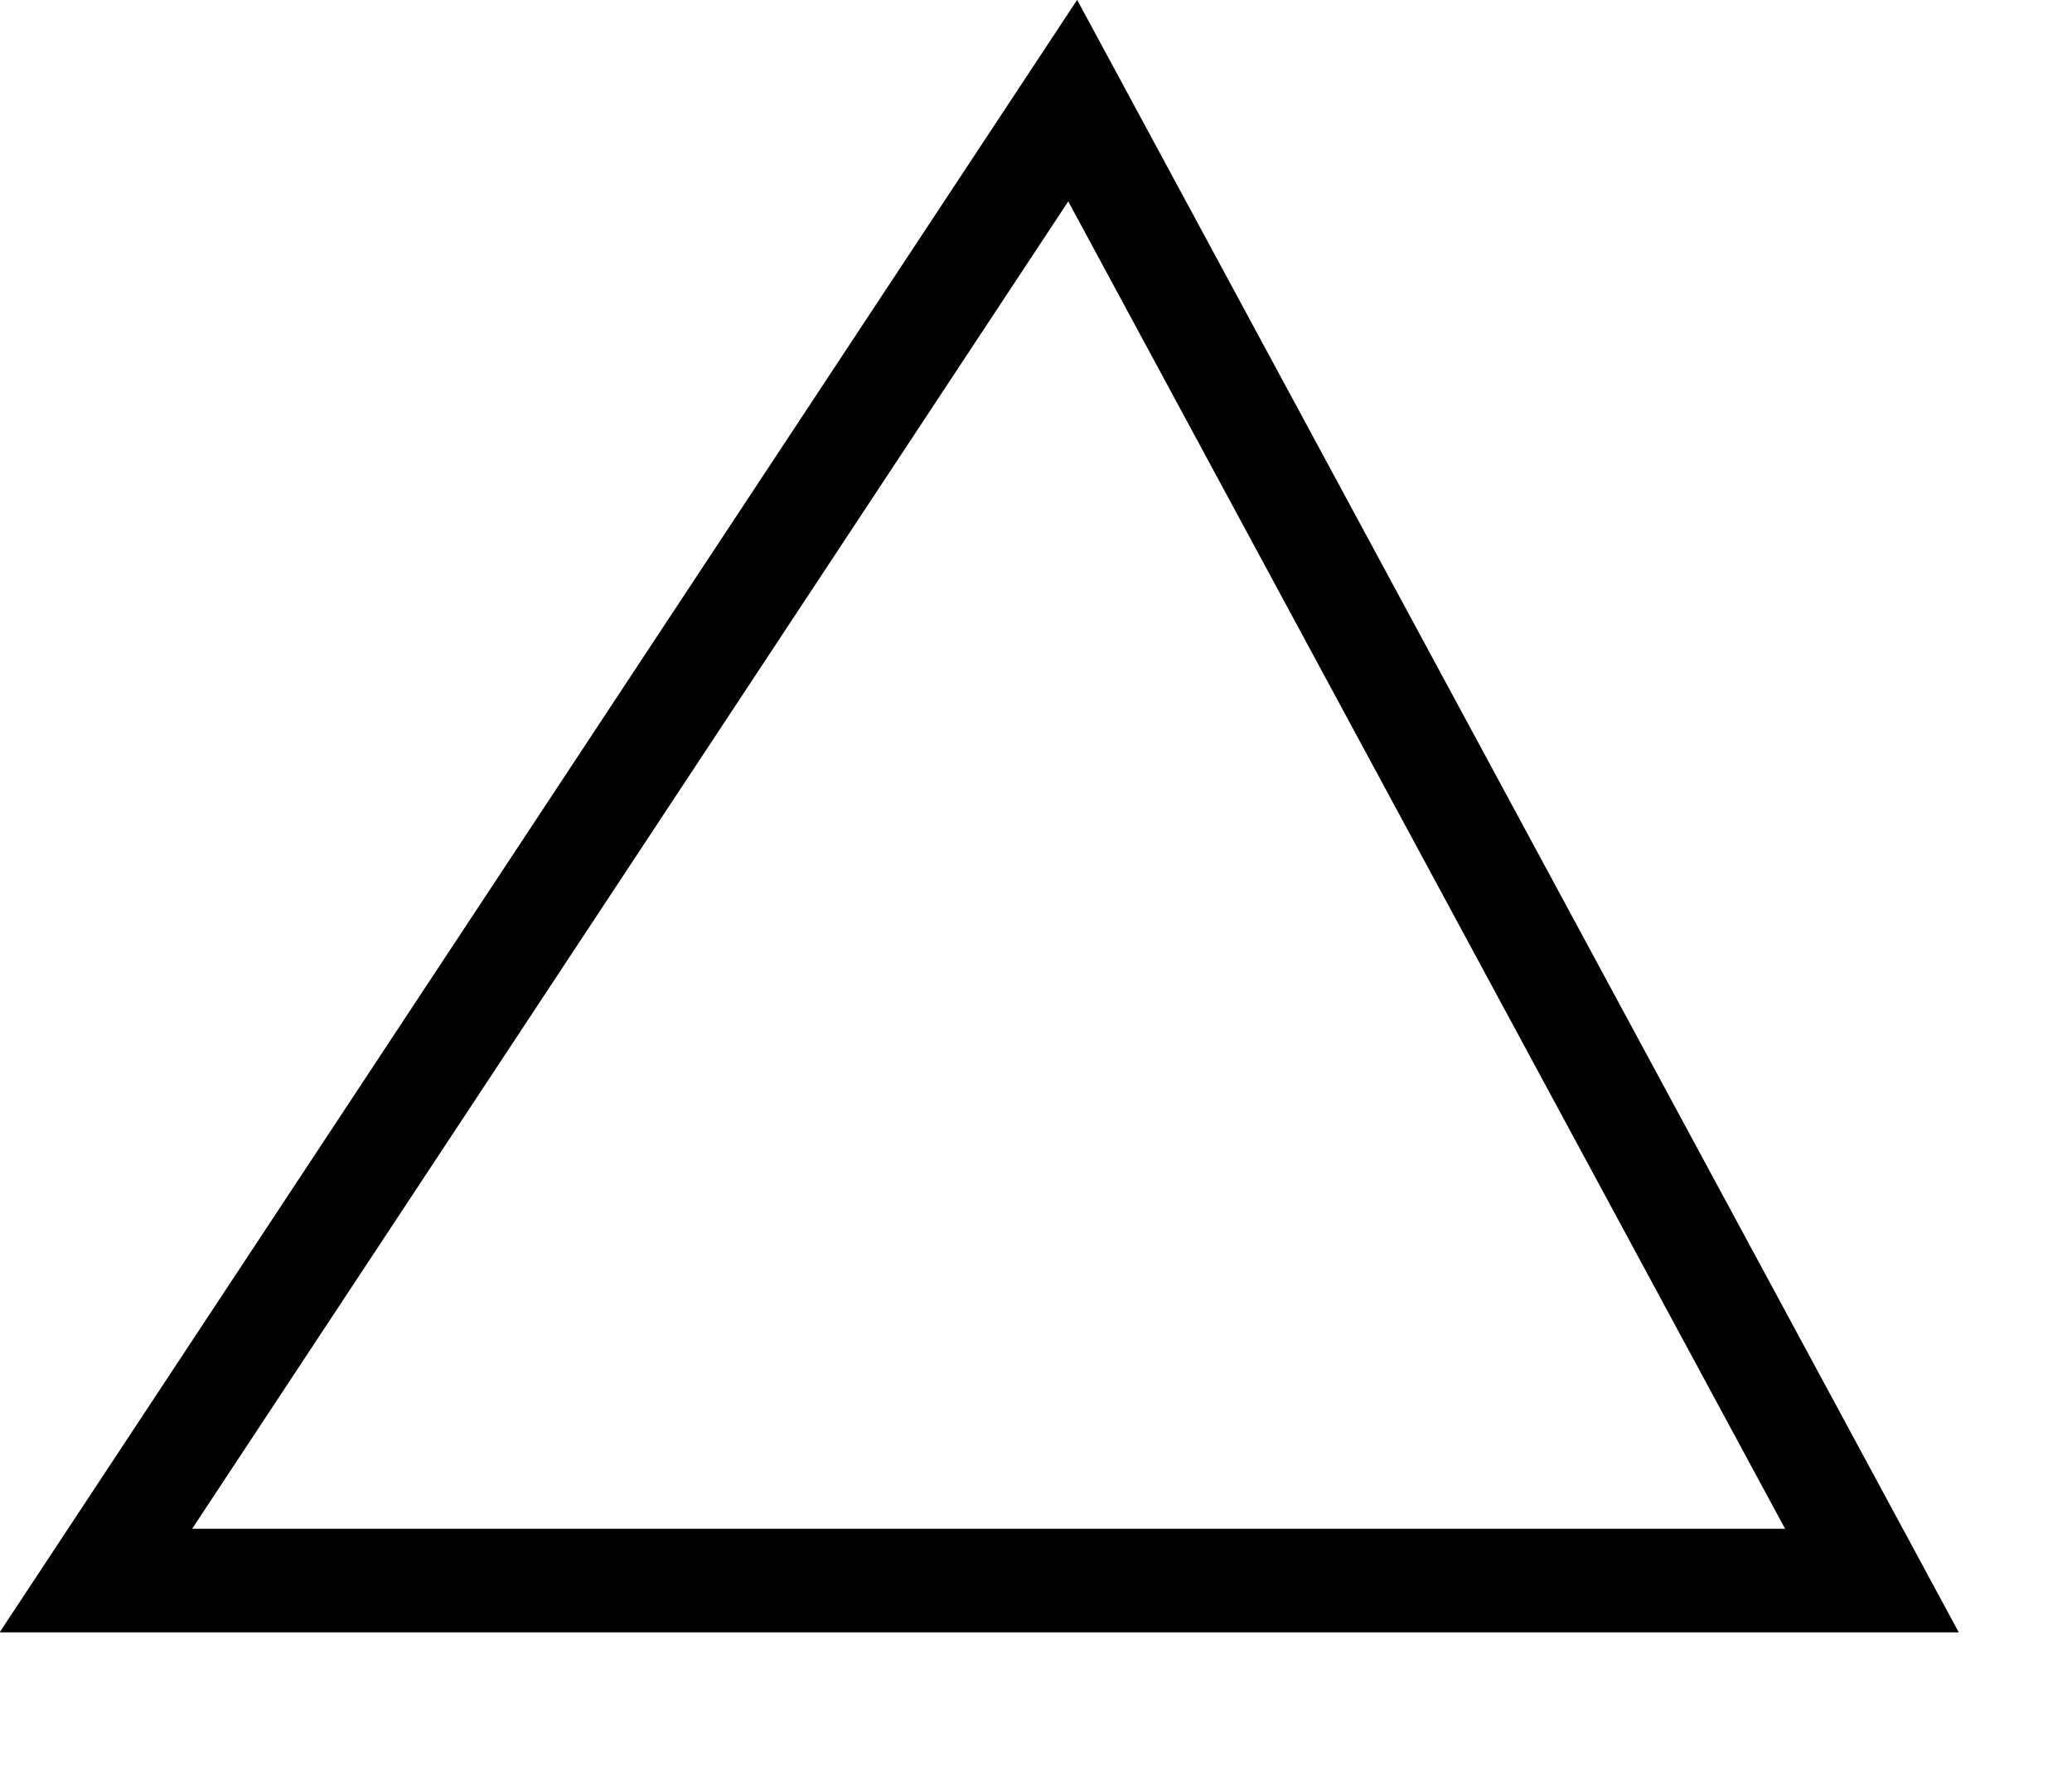
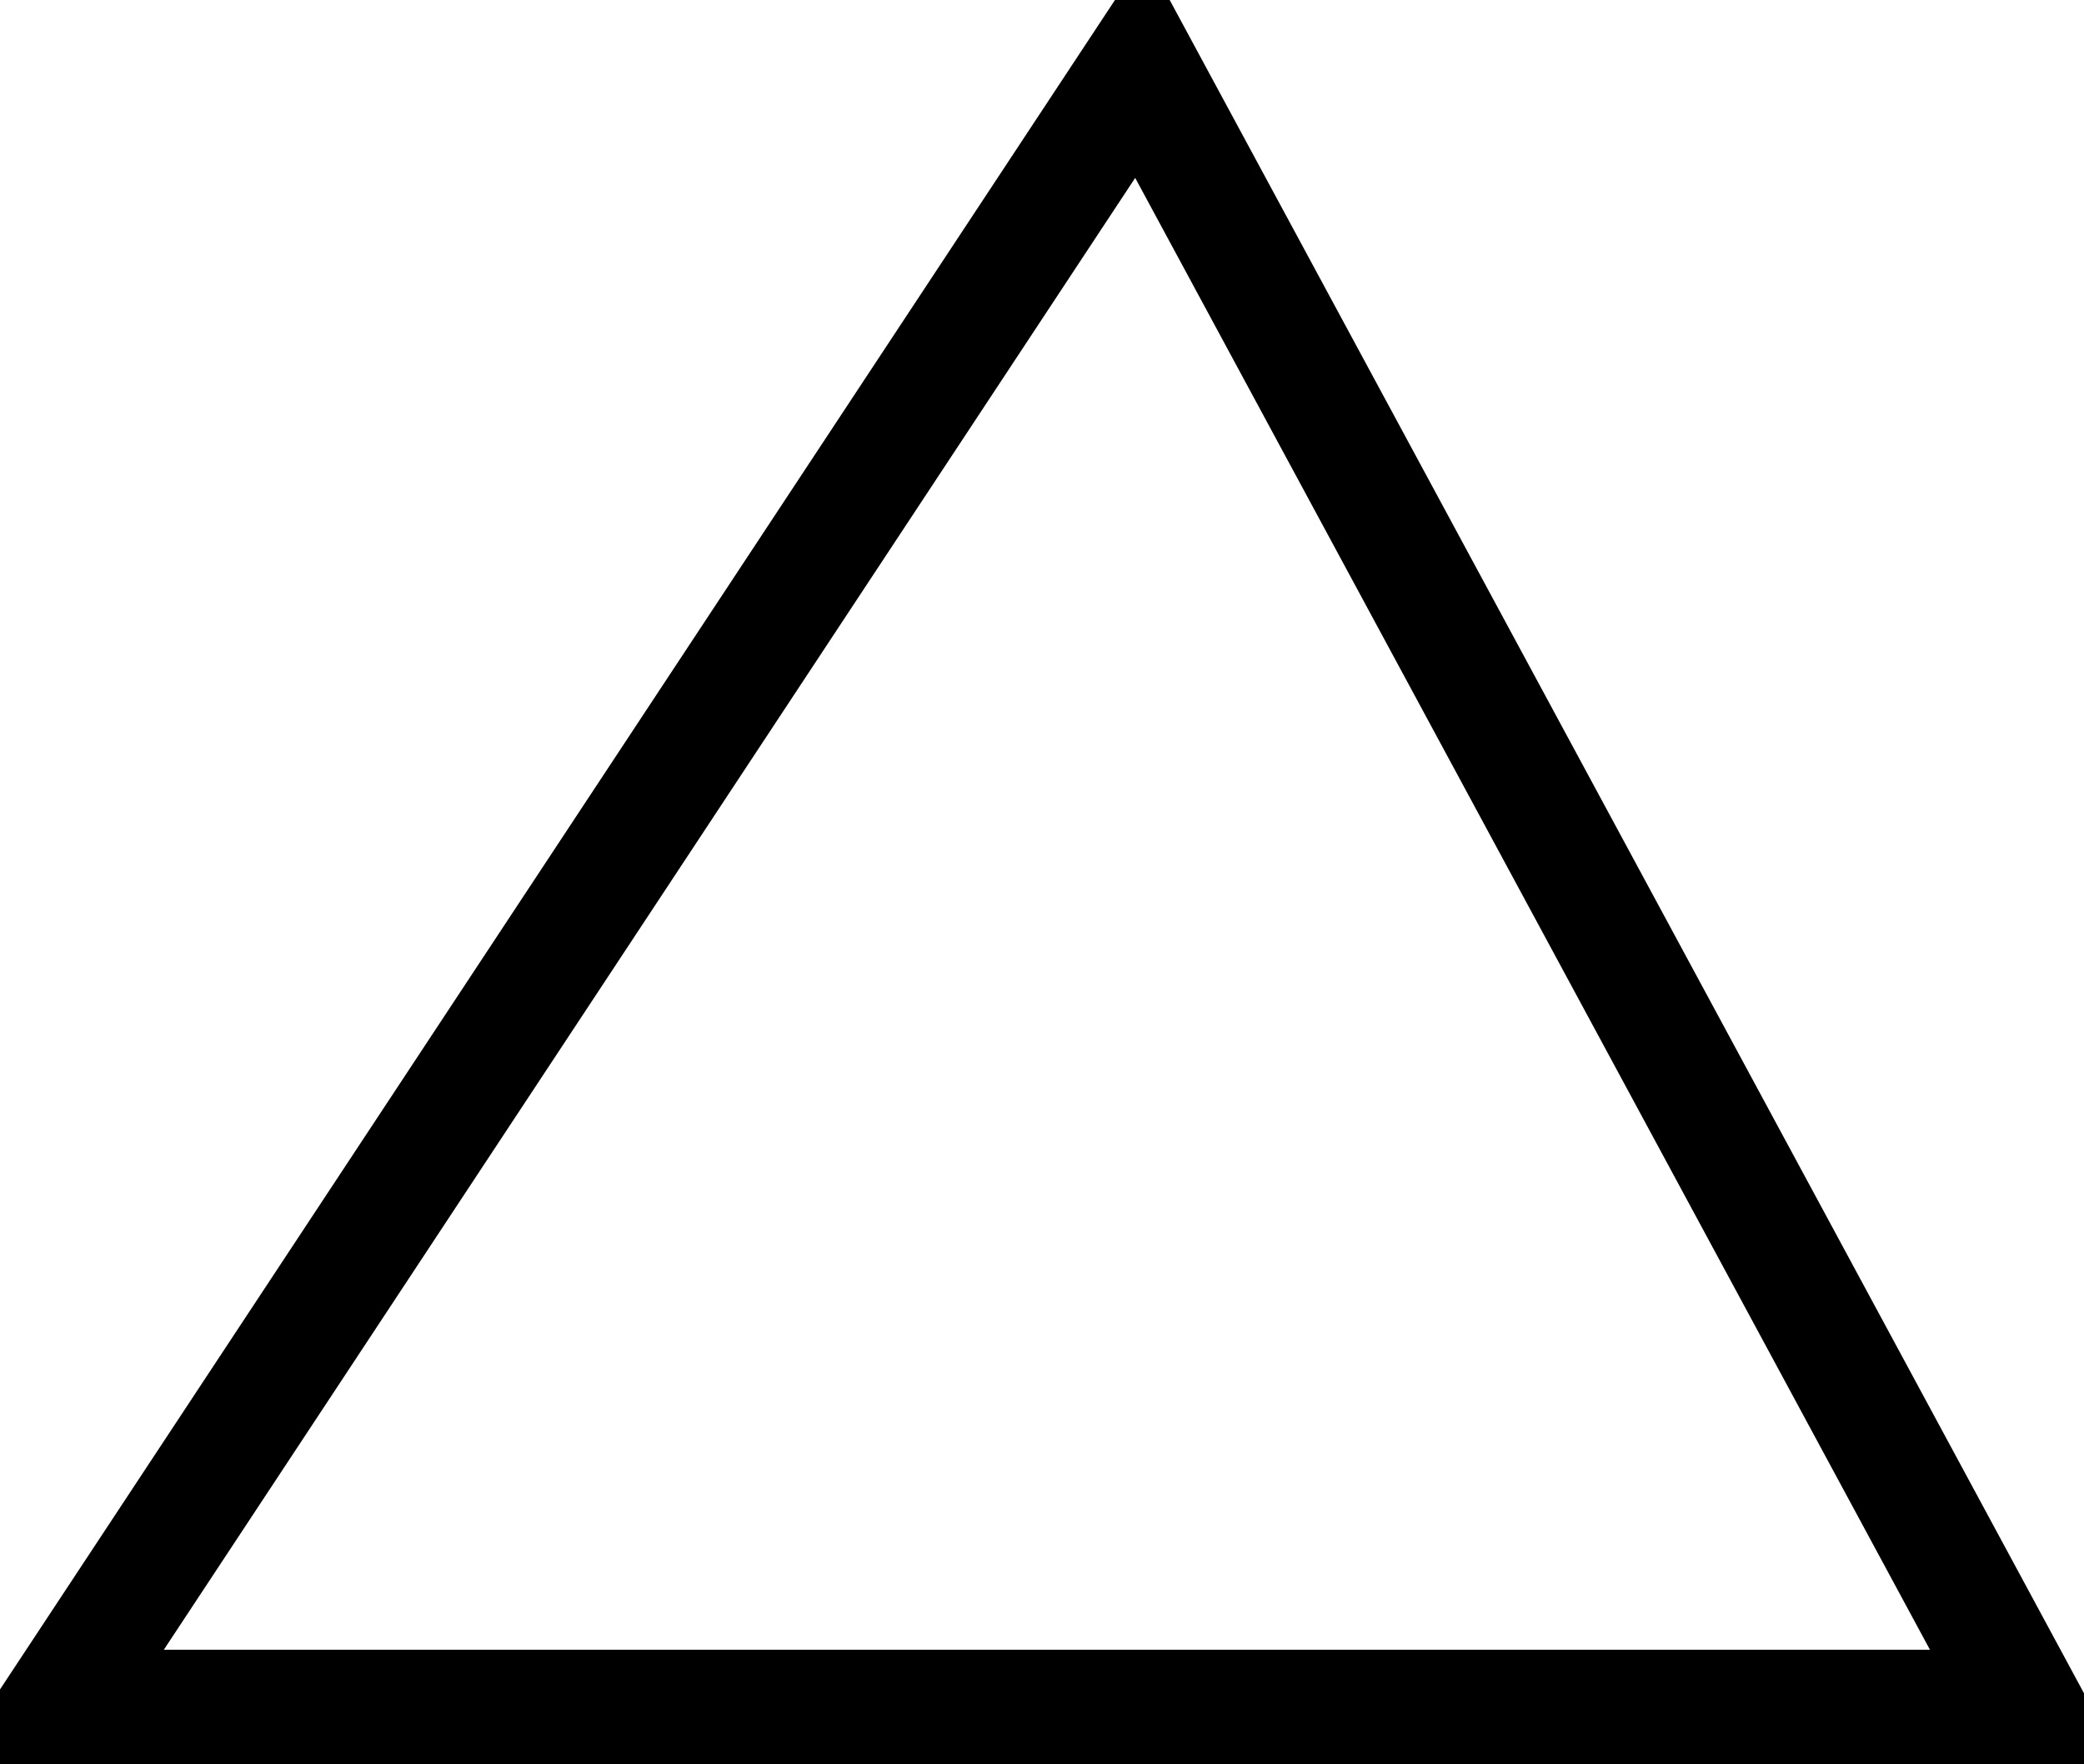
- <svg xmlns="http://www.w3.org/2000/svg" width="14" height="12" viewBox="0 0 14 12" fill="none">
+ <svg xmlns="http://www.w3.org/2000/svg" width="13" height="11" viewBox="0.3 0.3 12.7 10.7" fill="none">
  <path d="M7.248 0.744V0.68M7.248 0.68L0.648 10.68H12.648L7.248 0.68Z" stroke="black" stroke-width="0.7" stroke-linecap="round" />
</svg>
